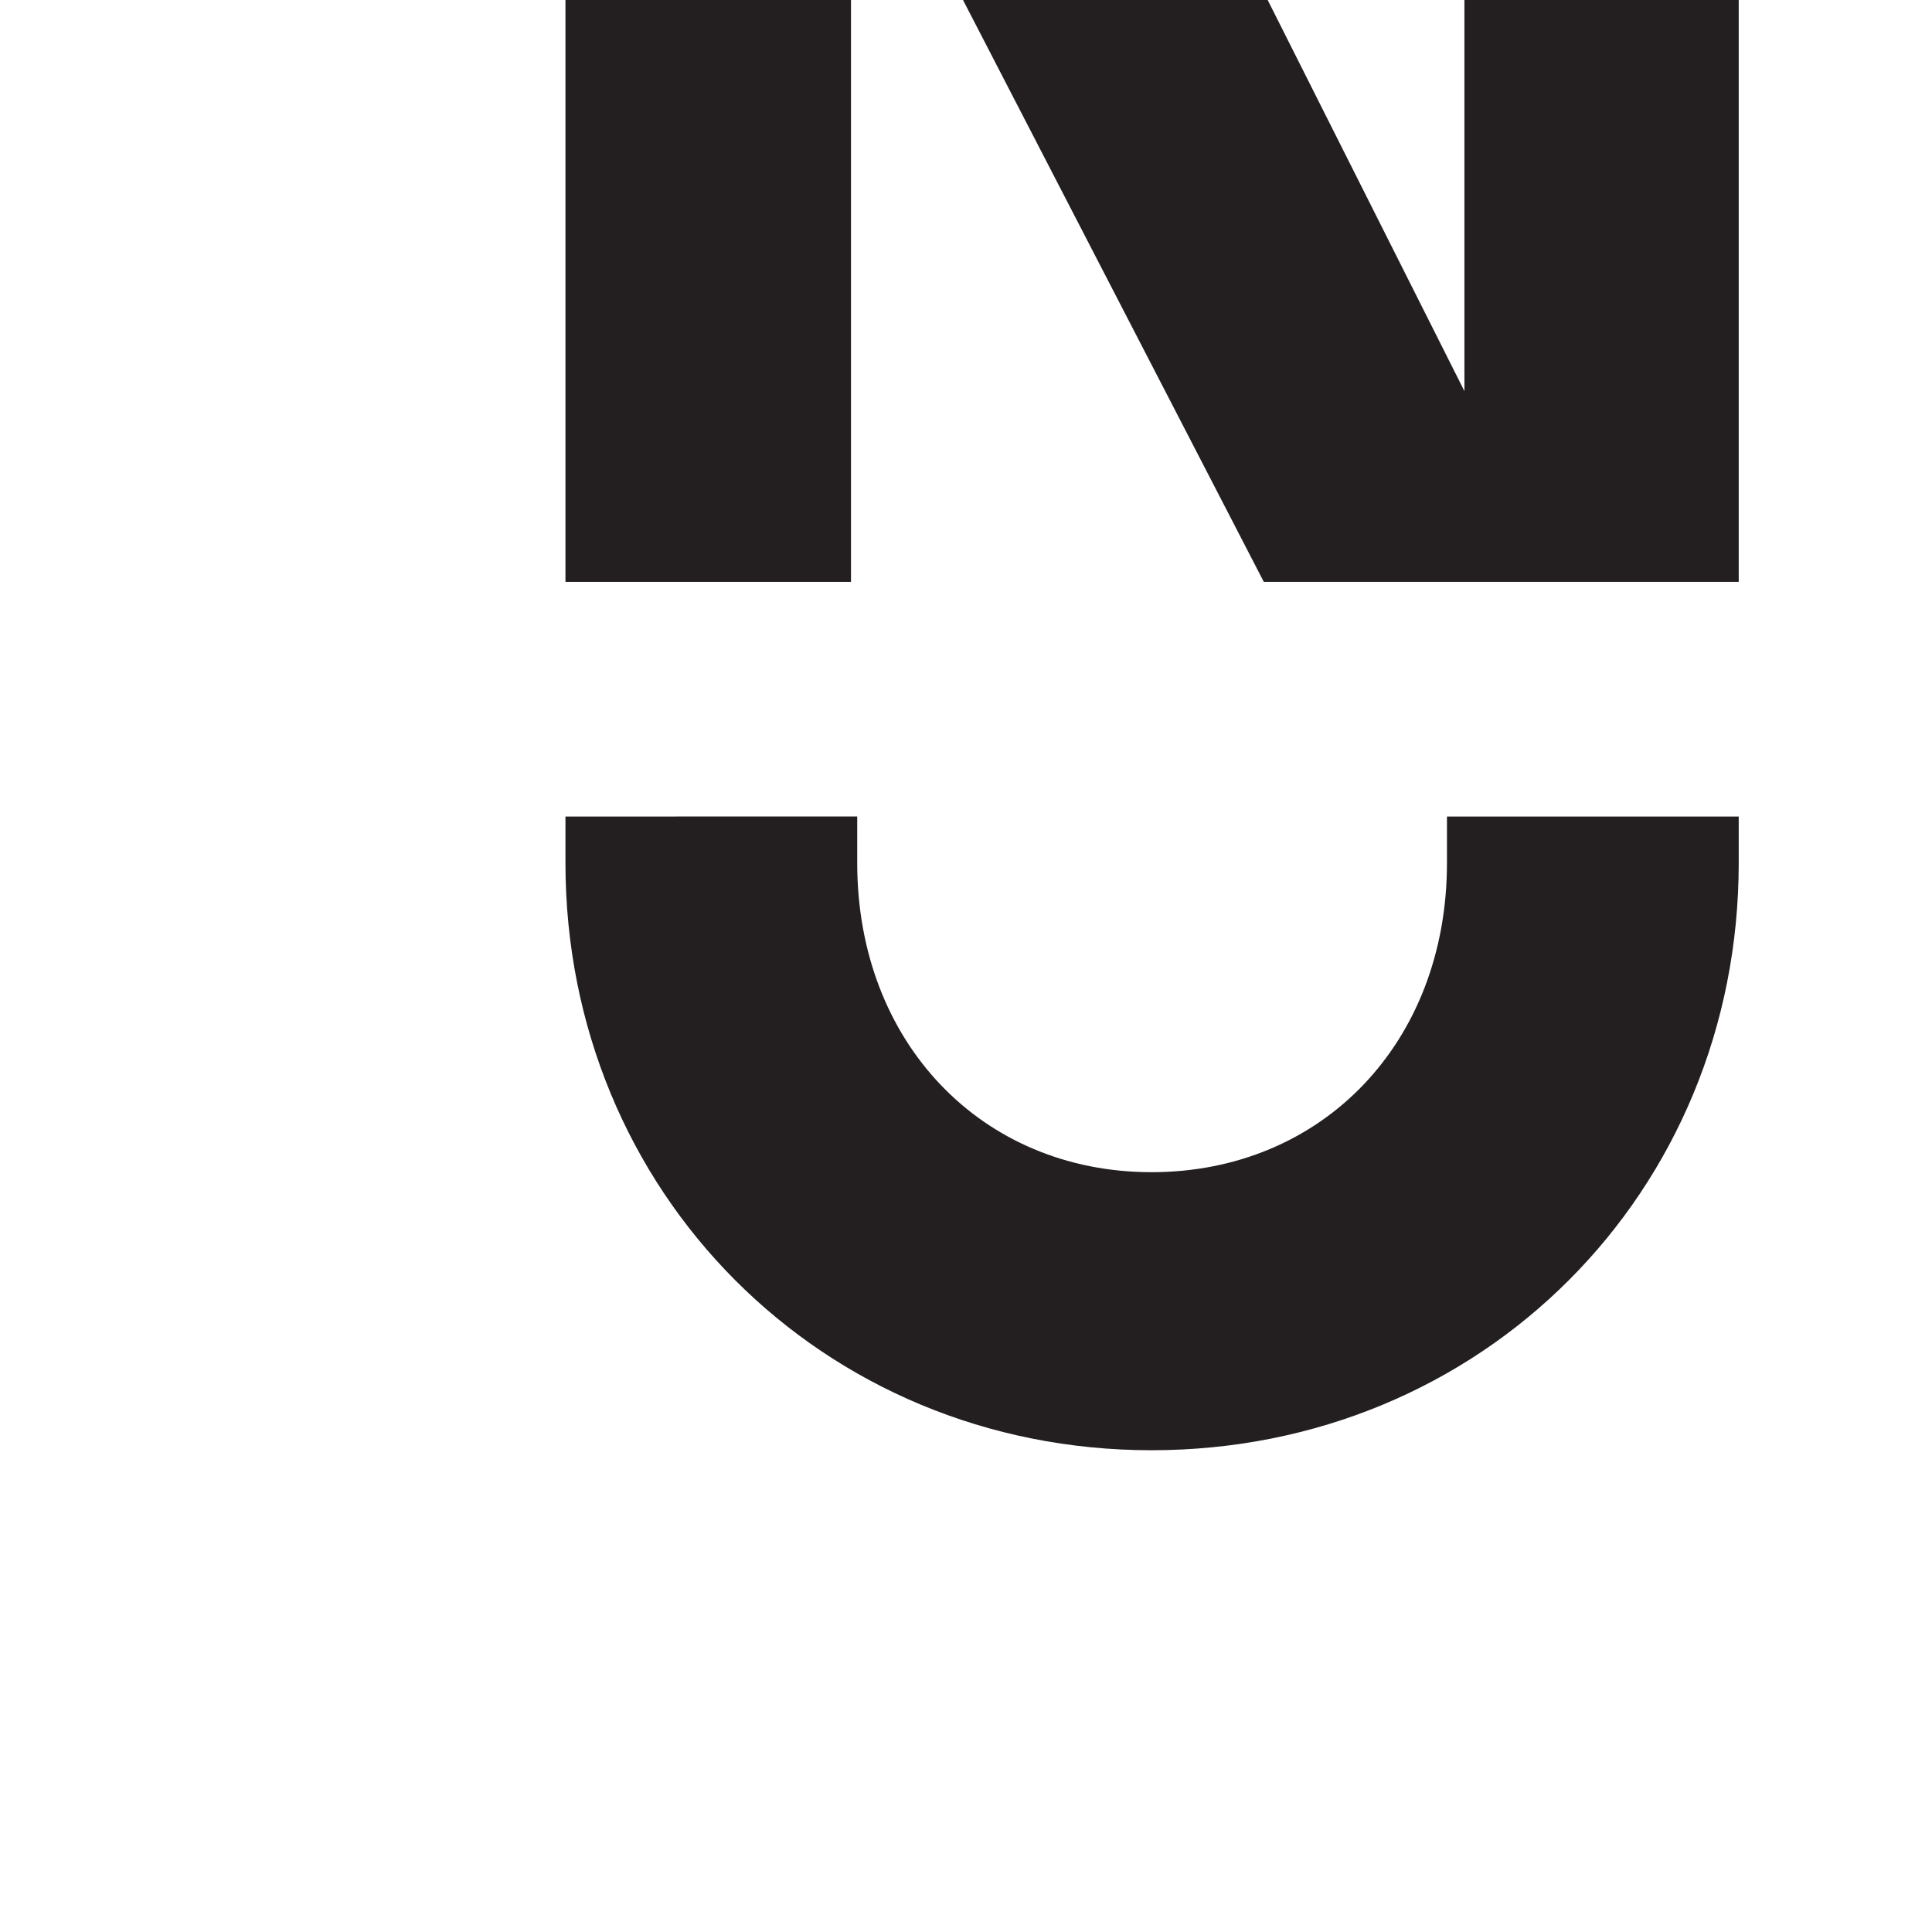
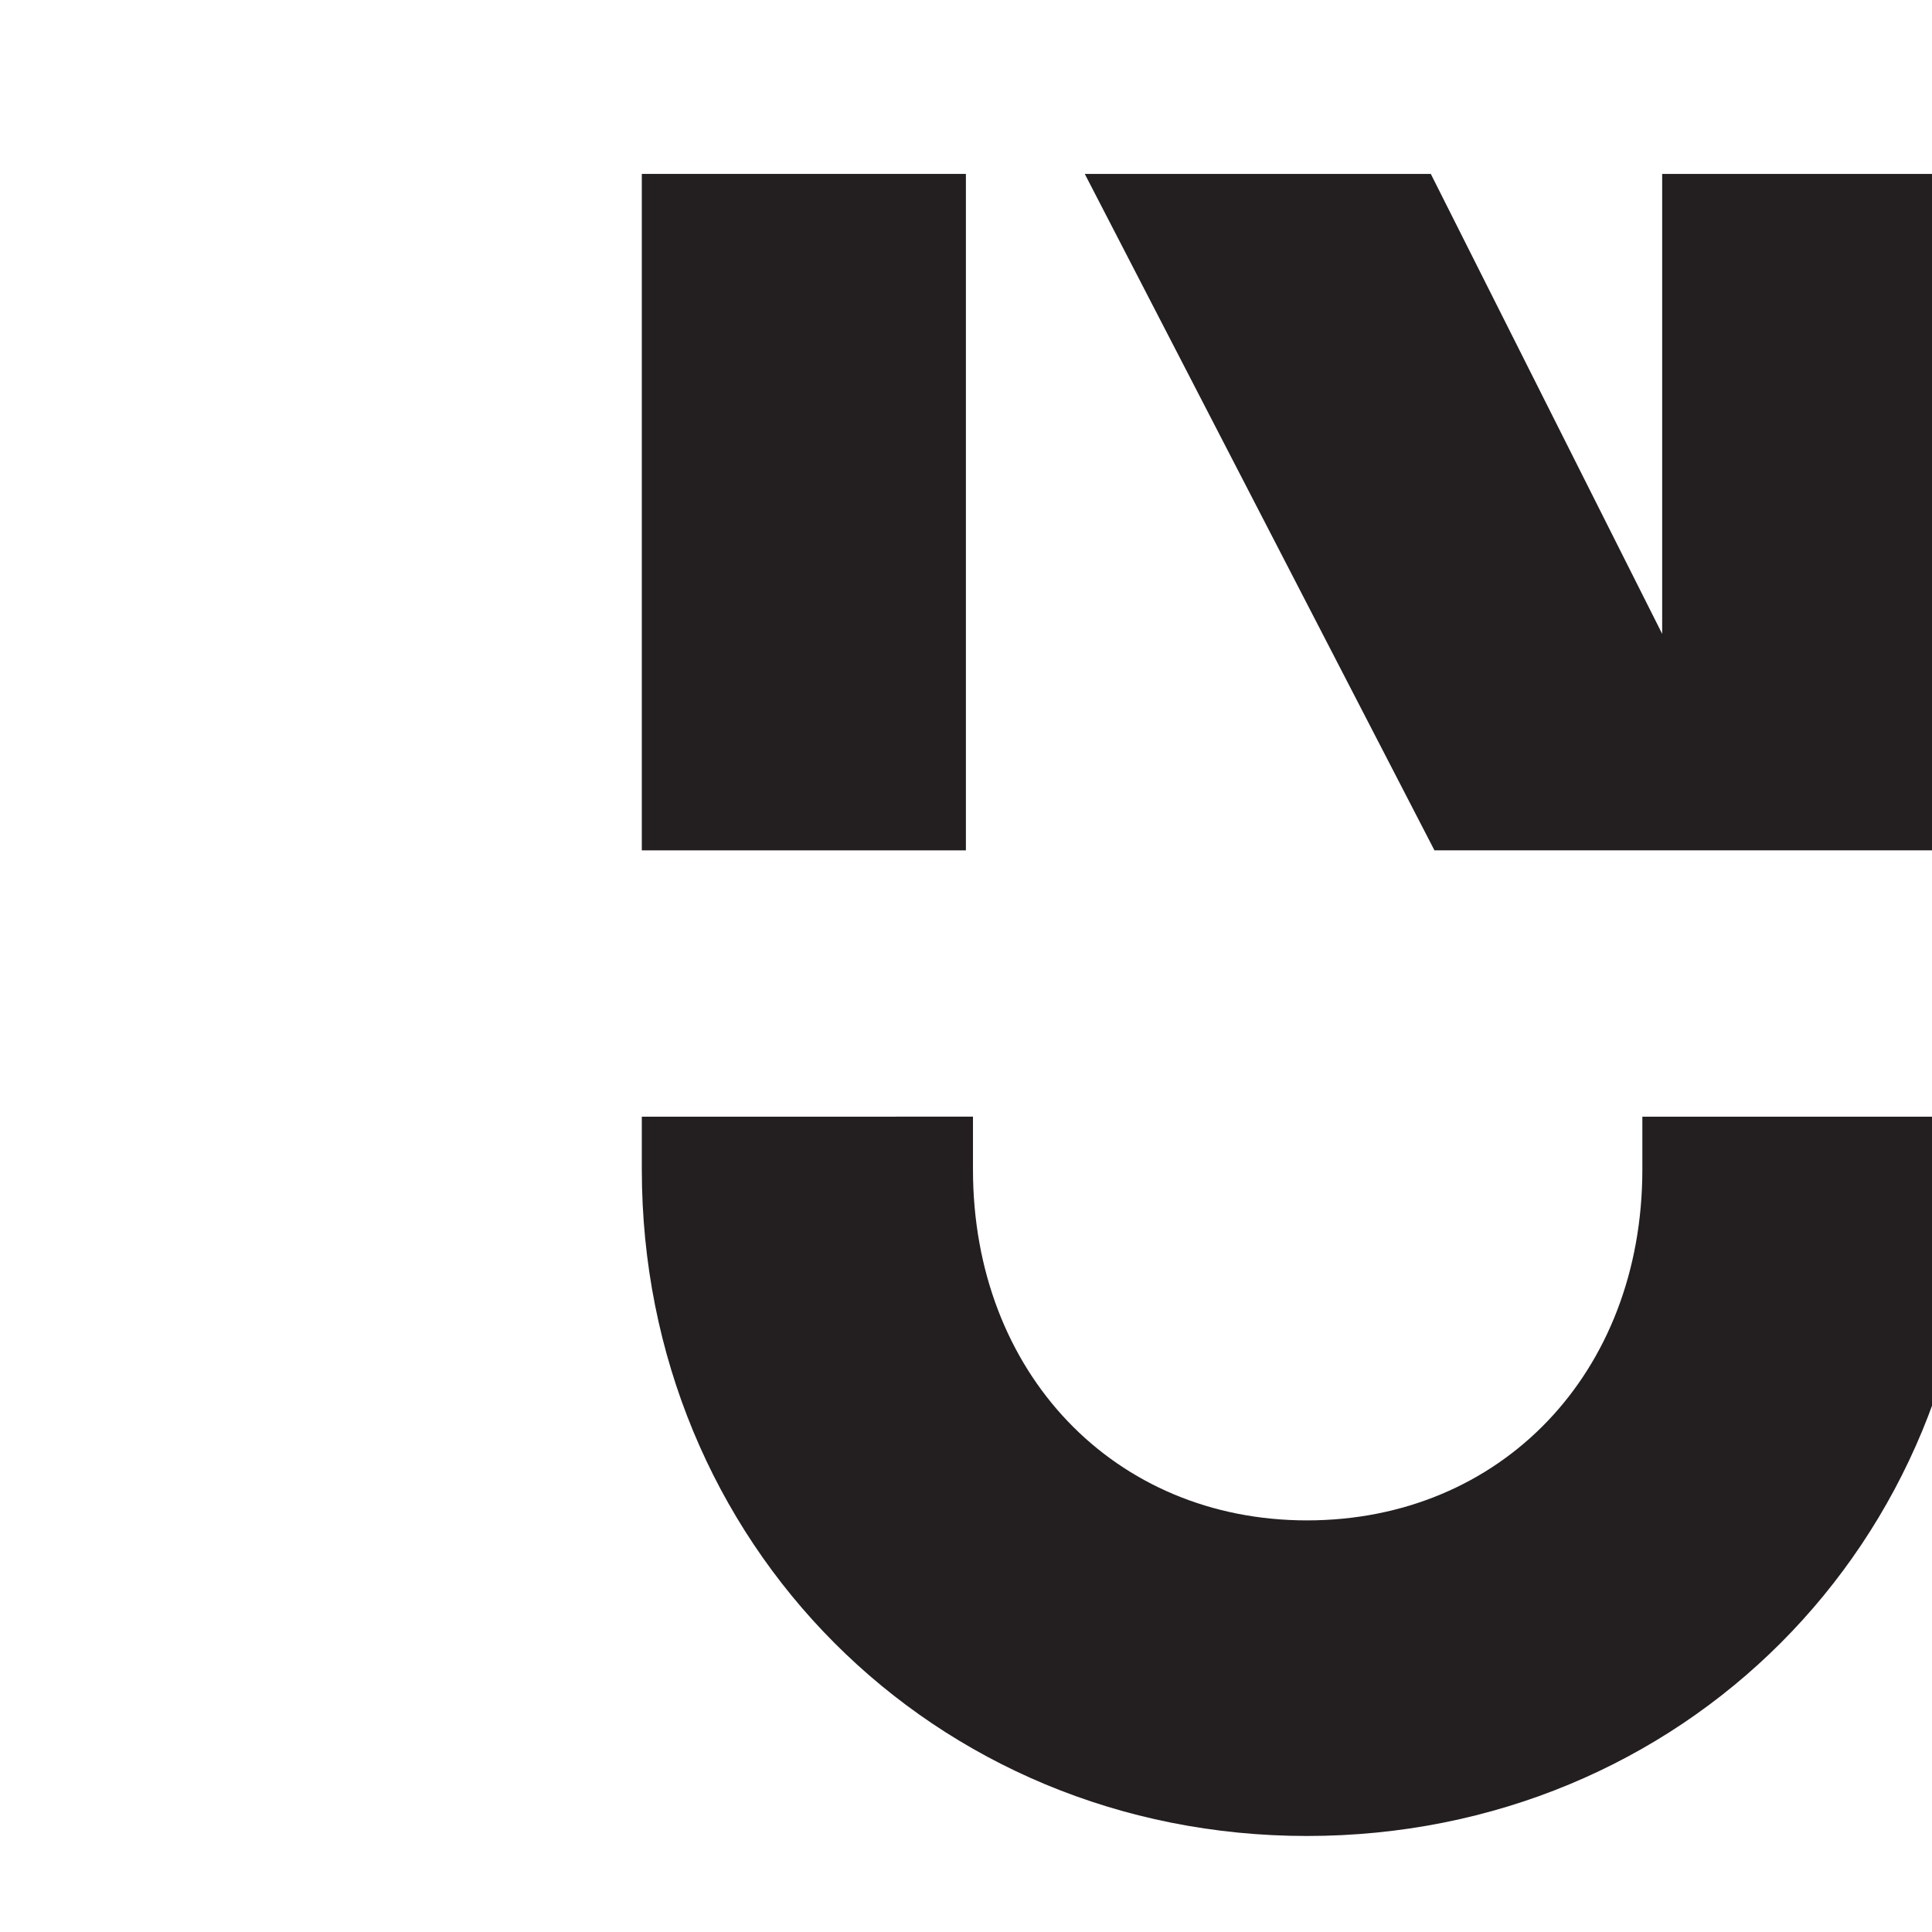
- <svg version="1.1" id="svg2" width="337.267" height="337.267" viewBox="0 0 337.267 337.267">
+ <svg version="1.1" id="svg2" width="800" height="800" viewBox="0 0 800 800">
  <defs id="defs6" />
-   <g id="g8" transform="matrix(1.333333,0,0,-1.333333,0,337.2667)">
-     <g id="g10" transform="scale(0.13)">
+   <g id="g8" transform="matrix(1.333333,0,0,-1.333333,0,800)">
+     <g id="g10" transform="scale(0.35) translate(0, -400)">
      <path d="m 1457.28,1076.64 v 46.78 h 293.84 v -46.78 c 0,-331.511 -258.68,-591.441 -591.44,-591.441 -331.512,0 -590.192,259.93 -590.192,591.441 v 46.78 l 293.84,0.04 v -46.82 c 0,-180.831 125.57,-311.41 296.352,-311.41 172.03,0 297.6,130.579 297.6,311.41" style="fill:#231f20;fill-opacity:1;fill-rule:nonzero;stroke:none" id="path12" />
      <path d="m 1751.12,1359.75 v 600.22 h -276.26 v -408.11 l -205.29,408.11 H 962.527 l 310.293,-600.22 h 478.3" style="fill:#231f20;fill-opacity:1;fill-rule:nonzero;stroke:none" id="path46" />
      <path d="M 857.051,1359.75 H 569.488 v 600.22 h 287.563 v -600.22" style="fill:#231f20;fill-opacity:1;fill-rule:nonzero;stroke:none" id="path48" />
    </g>
  </g>
</svg>
